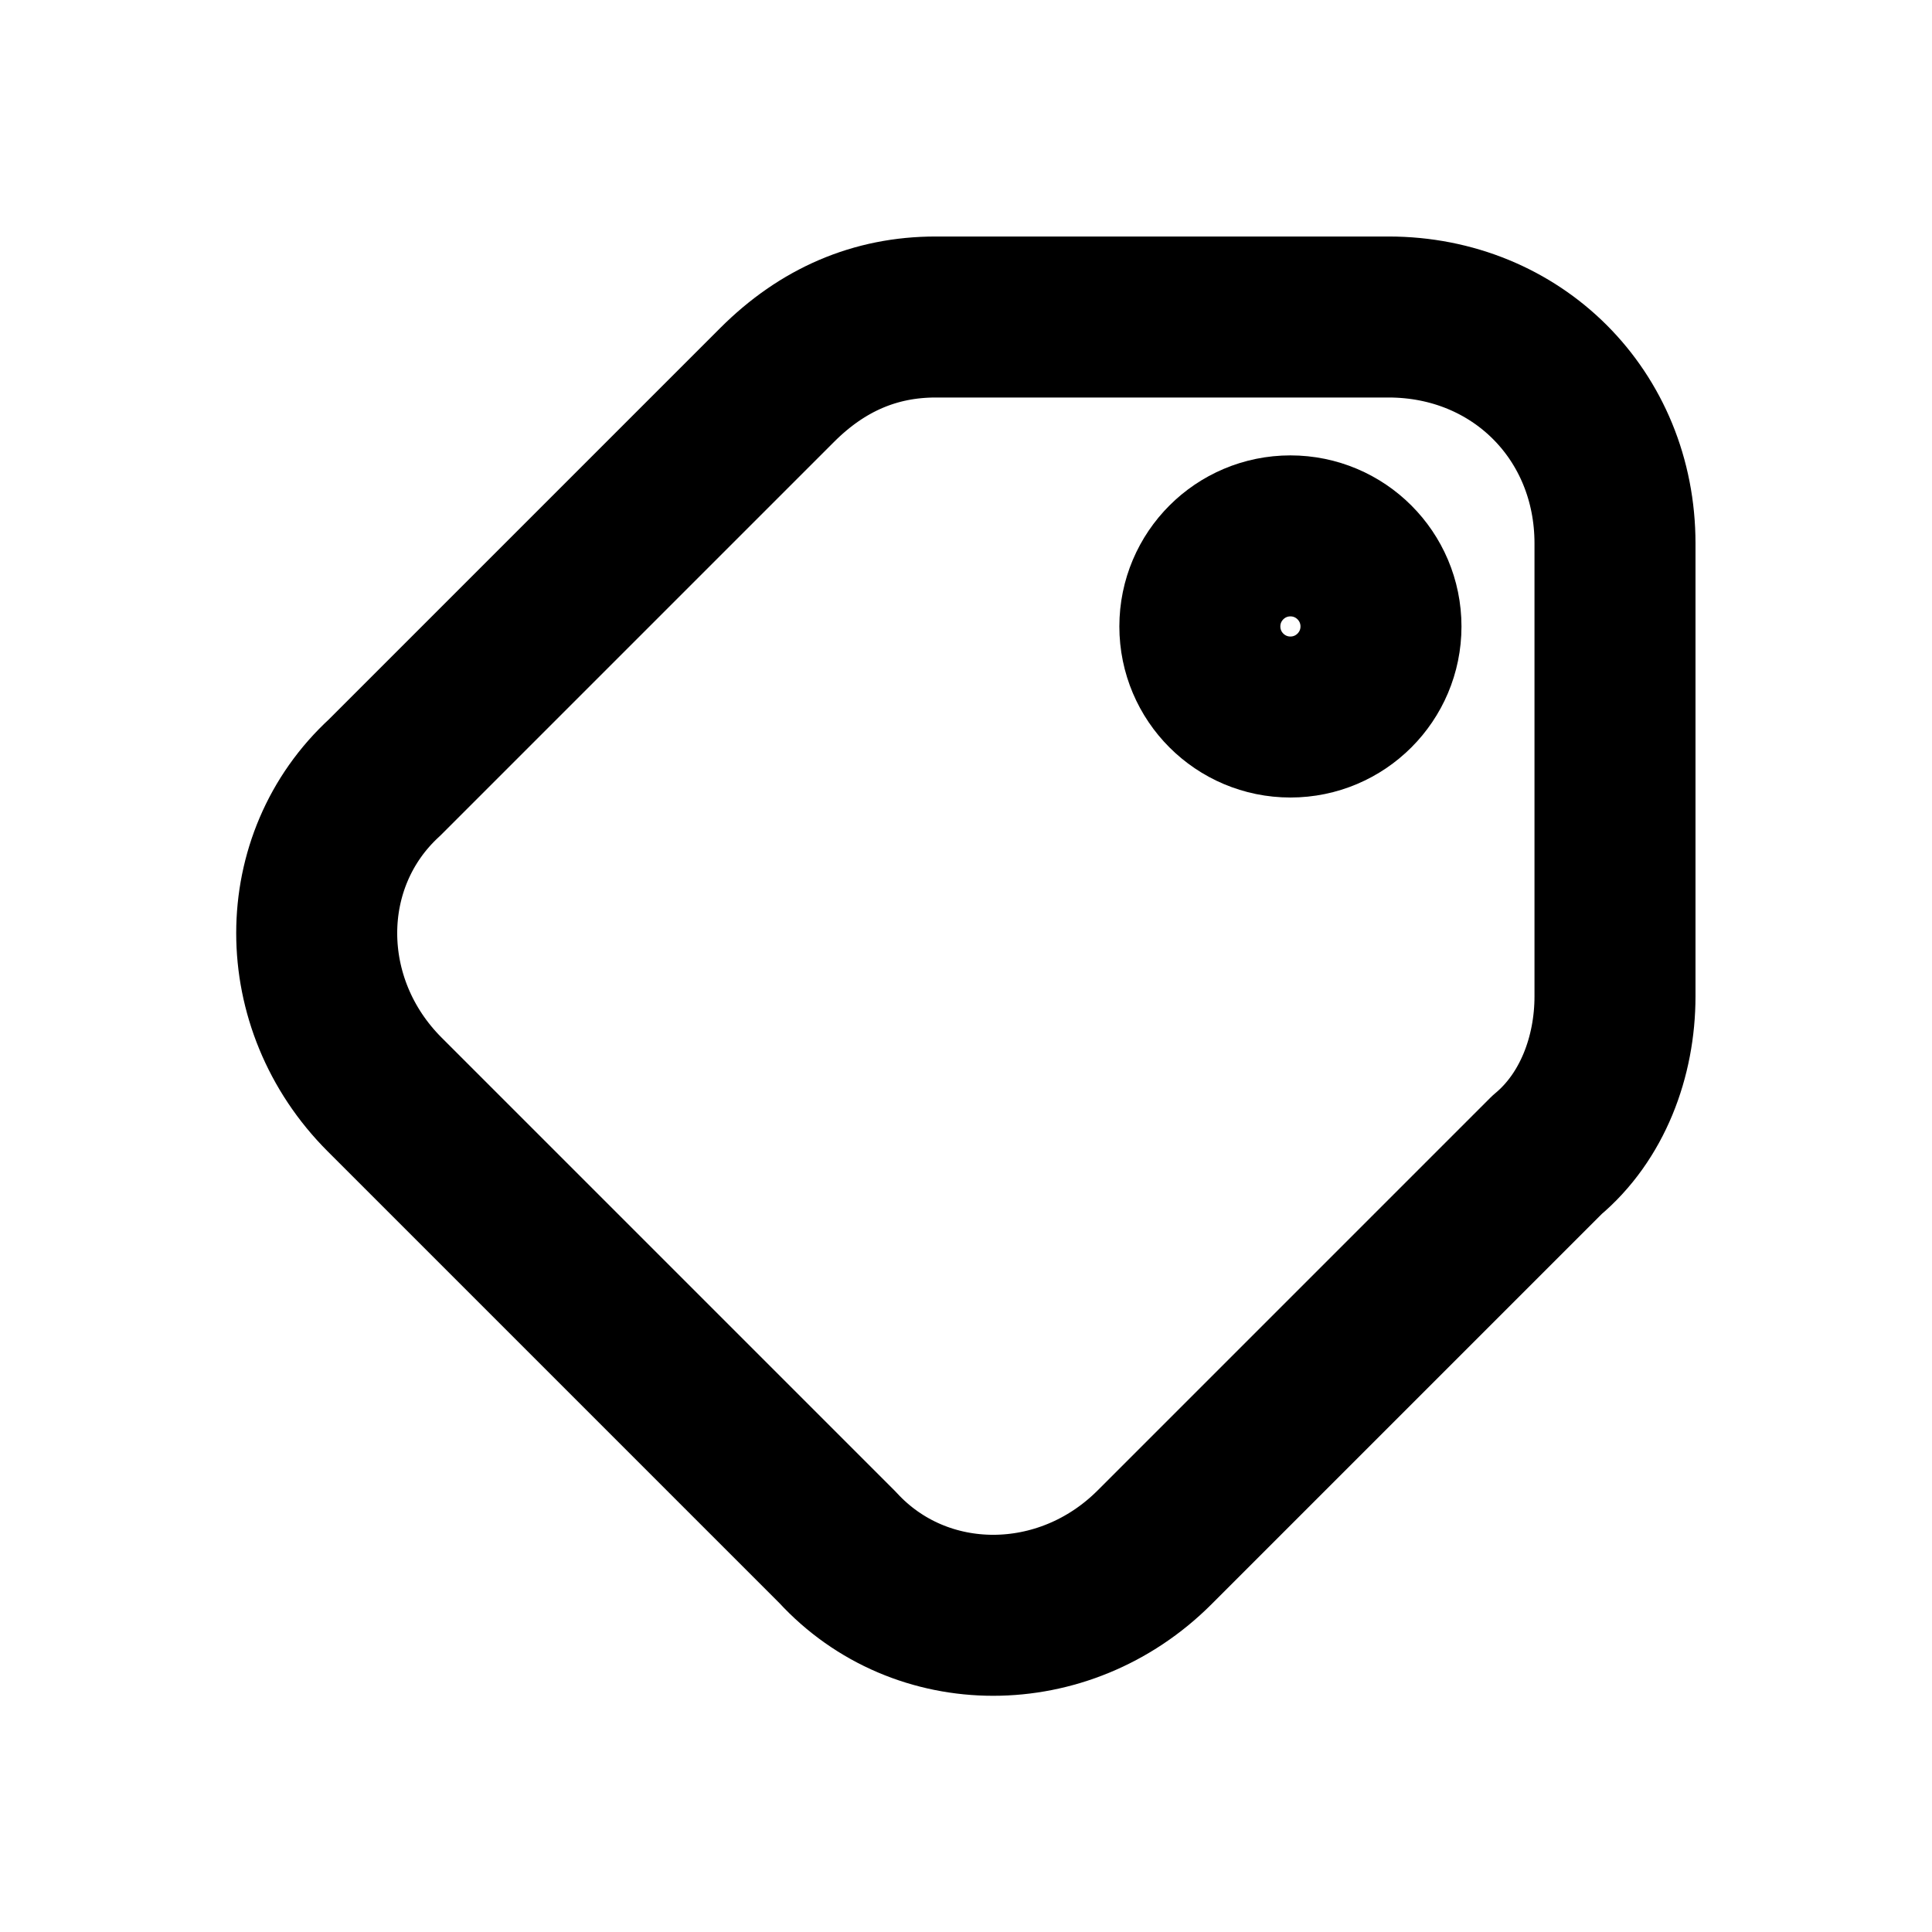
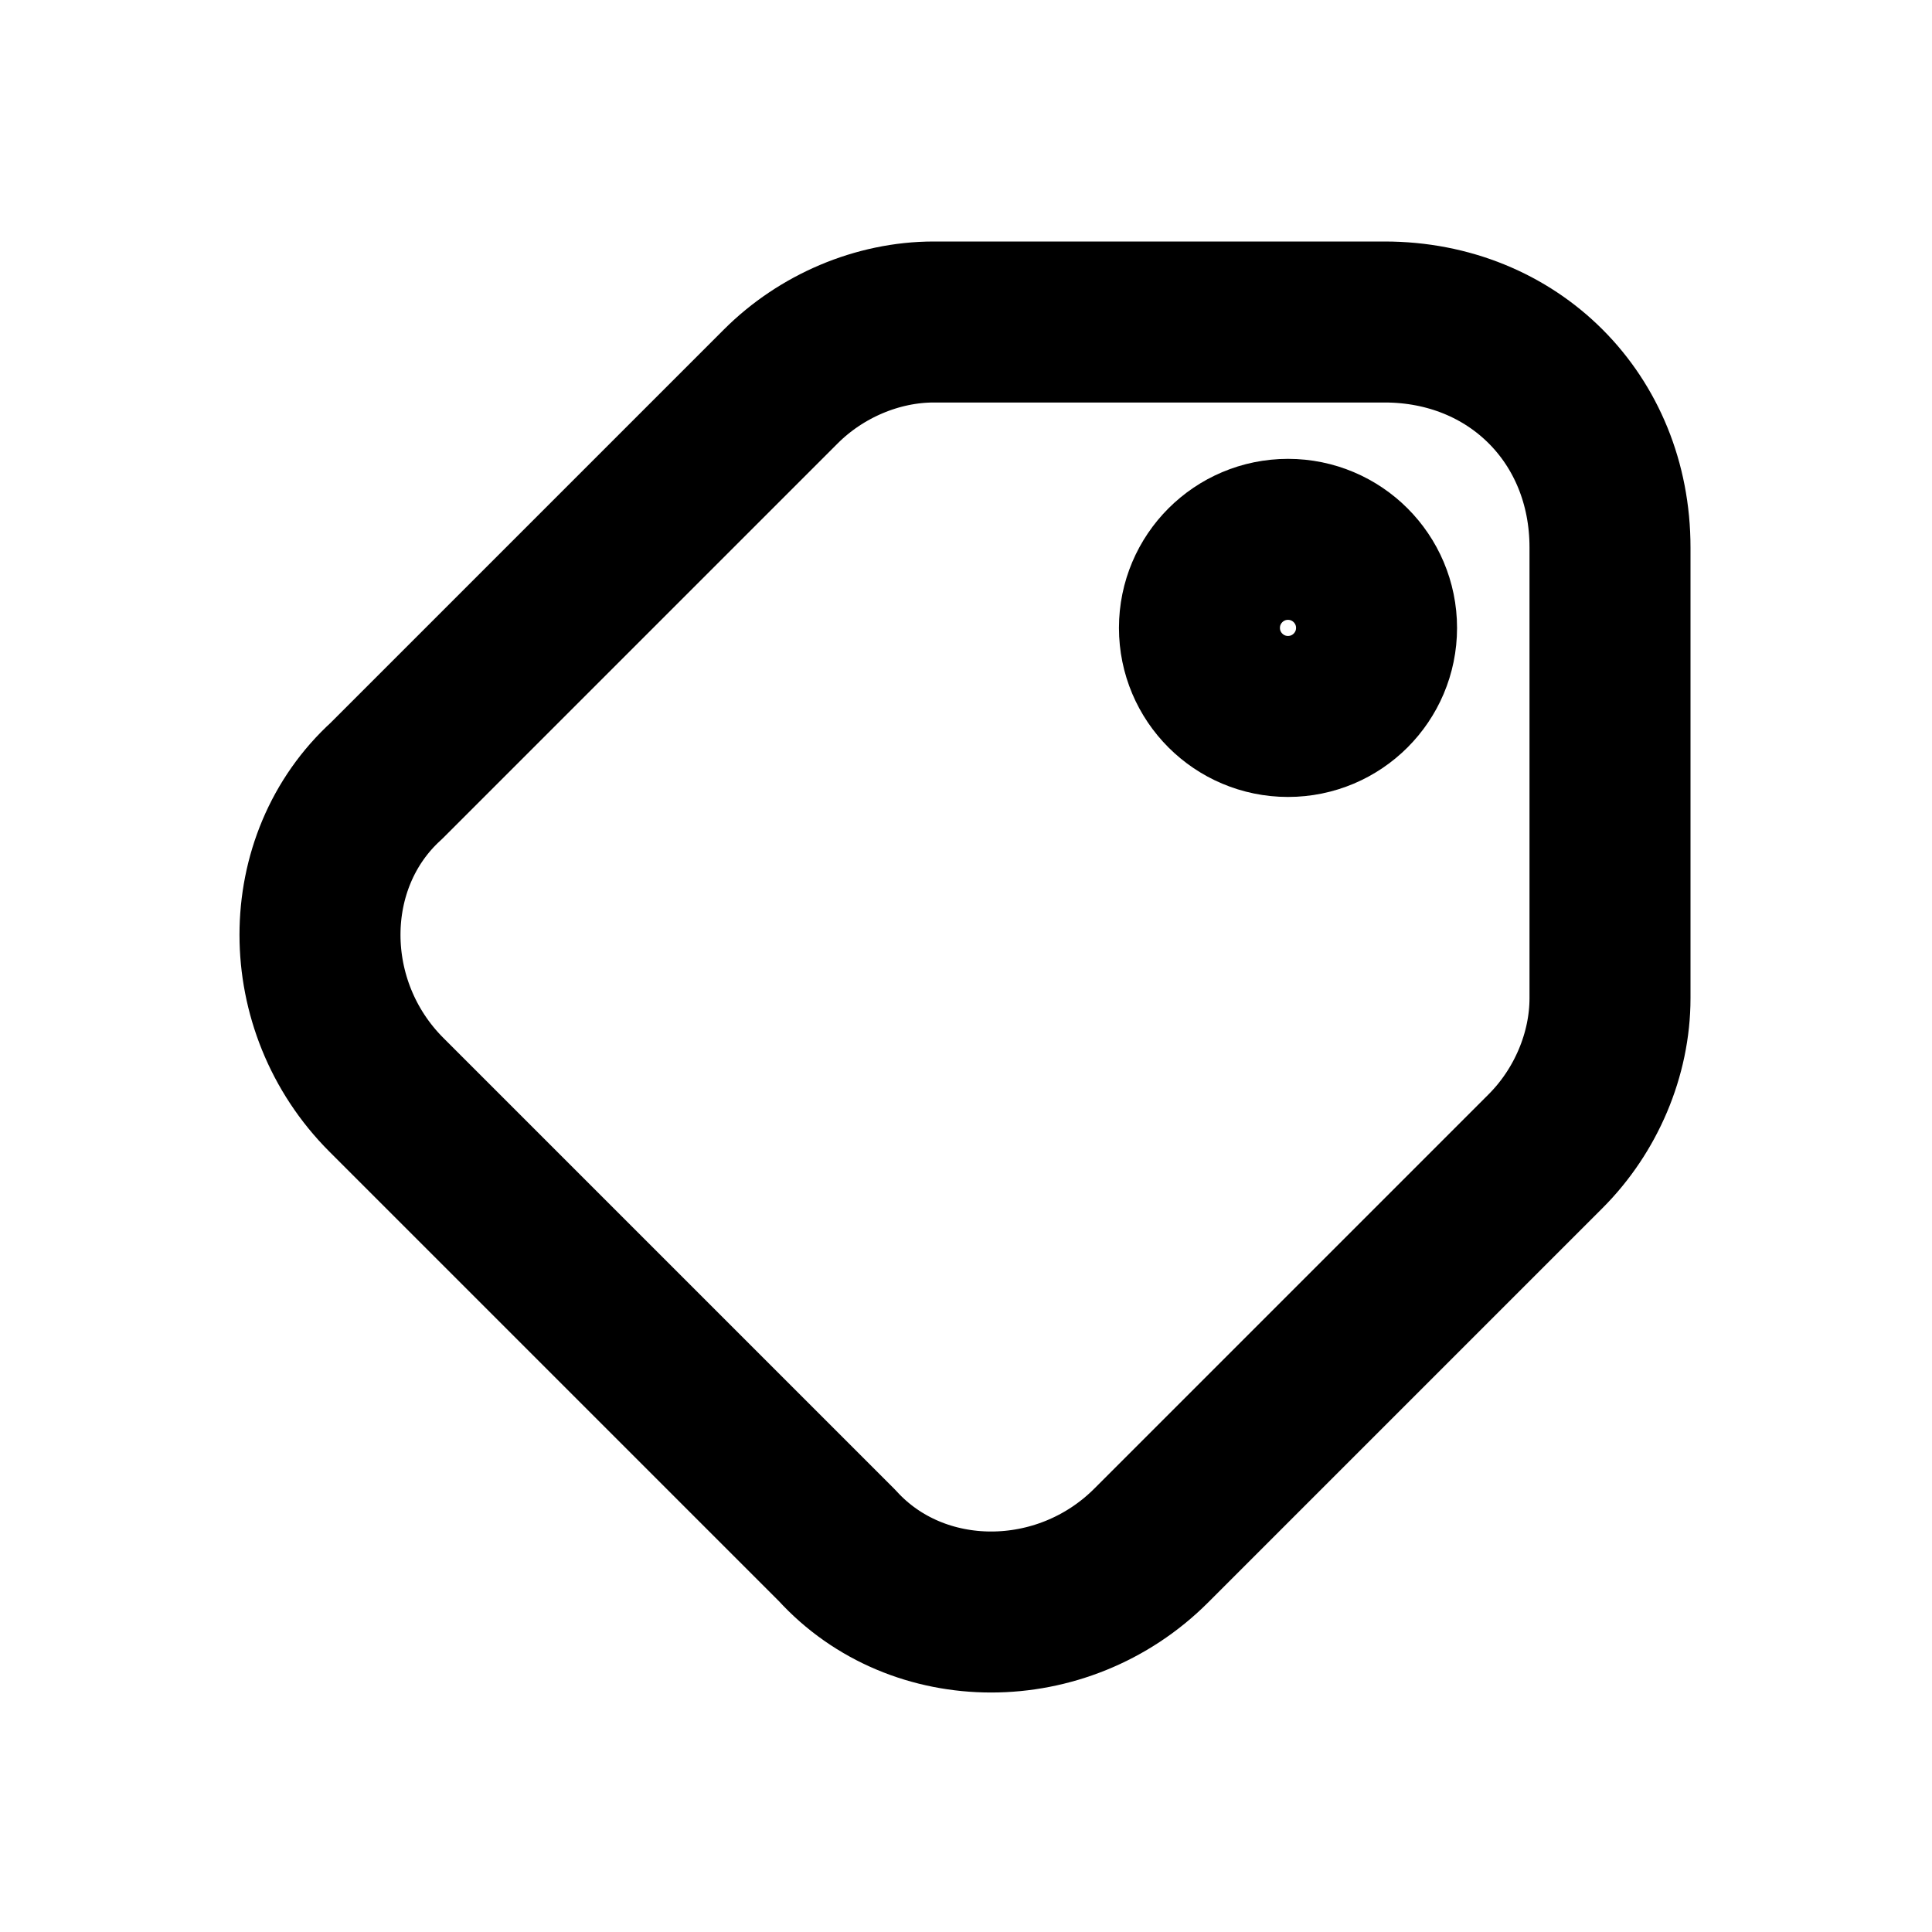
<svg xmlns="http://www.w3.org/2000/svg" width="24" height="24" viewBox="0 0 24 24" fill="none" stroke="currentColor" stroke-width="2" stroke-linecap="round" stroke-linejoin="round" fill-rule="evenodd">
-   <path d="M 4.778,9.658 l 4.876,-4.876 c 0.563,-0.563 1.219,-0.844 1.969,-0.844 l 5.626,0 c 1.594,0 2.813,1.219 2.813,2.813 l 0,5.626 c 0,0.75 -0.281,1.5 -0.844,1.969 l -4.876,4.876 c -1.125,1.125 -2.907,1.125 -3.938,0 l -5.626,-5.626 c -1.125,-1.125 -1.125,-2.907 0,-3.938 z" />
-   <circle data-role="detail" fill="none" cx="16.03" cy="7.782" r="1.125" />
+   <path d="M 4.8,9.7 L 9.7,4.8 C 10.2,4.3 10.9,4 11.6,4 L 17.2,4 C 18.8,4 20,5.2 20,6.8 L 20,12.4 C 20,13.1 19.7,13.8 19.2,14.3 L 14.3,19.2 C 13.2,20.3 11.4,20.3 10.4,19.2 L 4.8,13.6 C 3.7,12.5 3.7,10.7 4.8,9.7 Z" />
+   <circle data-role="detail" fill="none" cx="16" cy="7.8" r="1.1" />
</svg>
